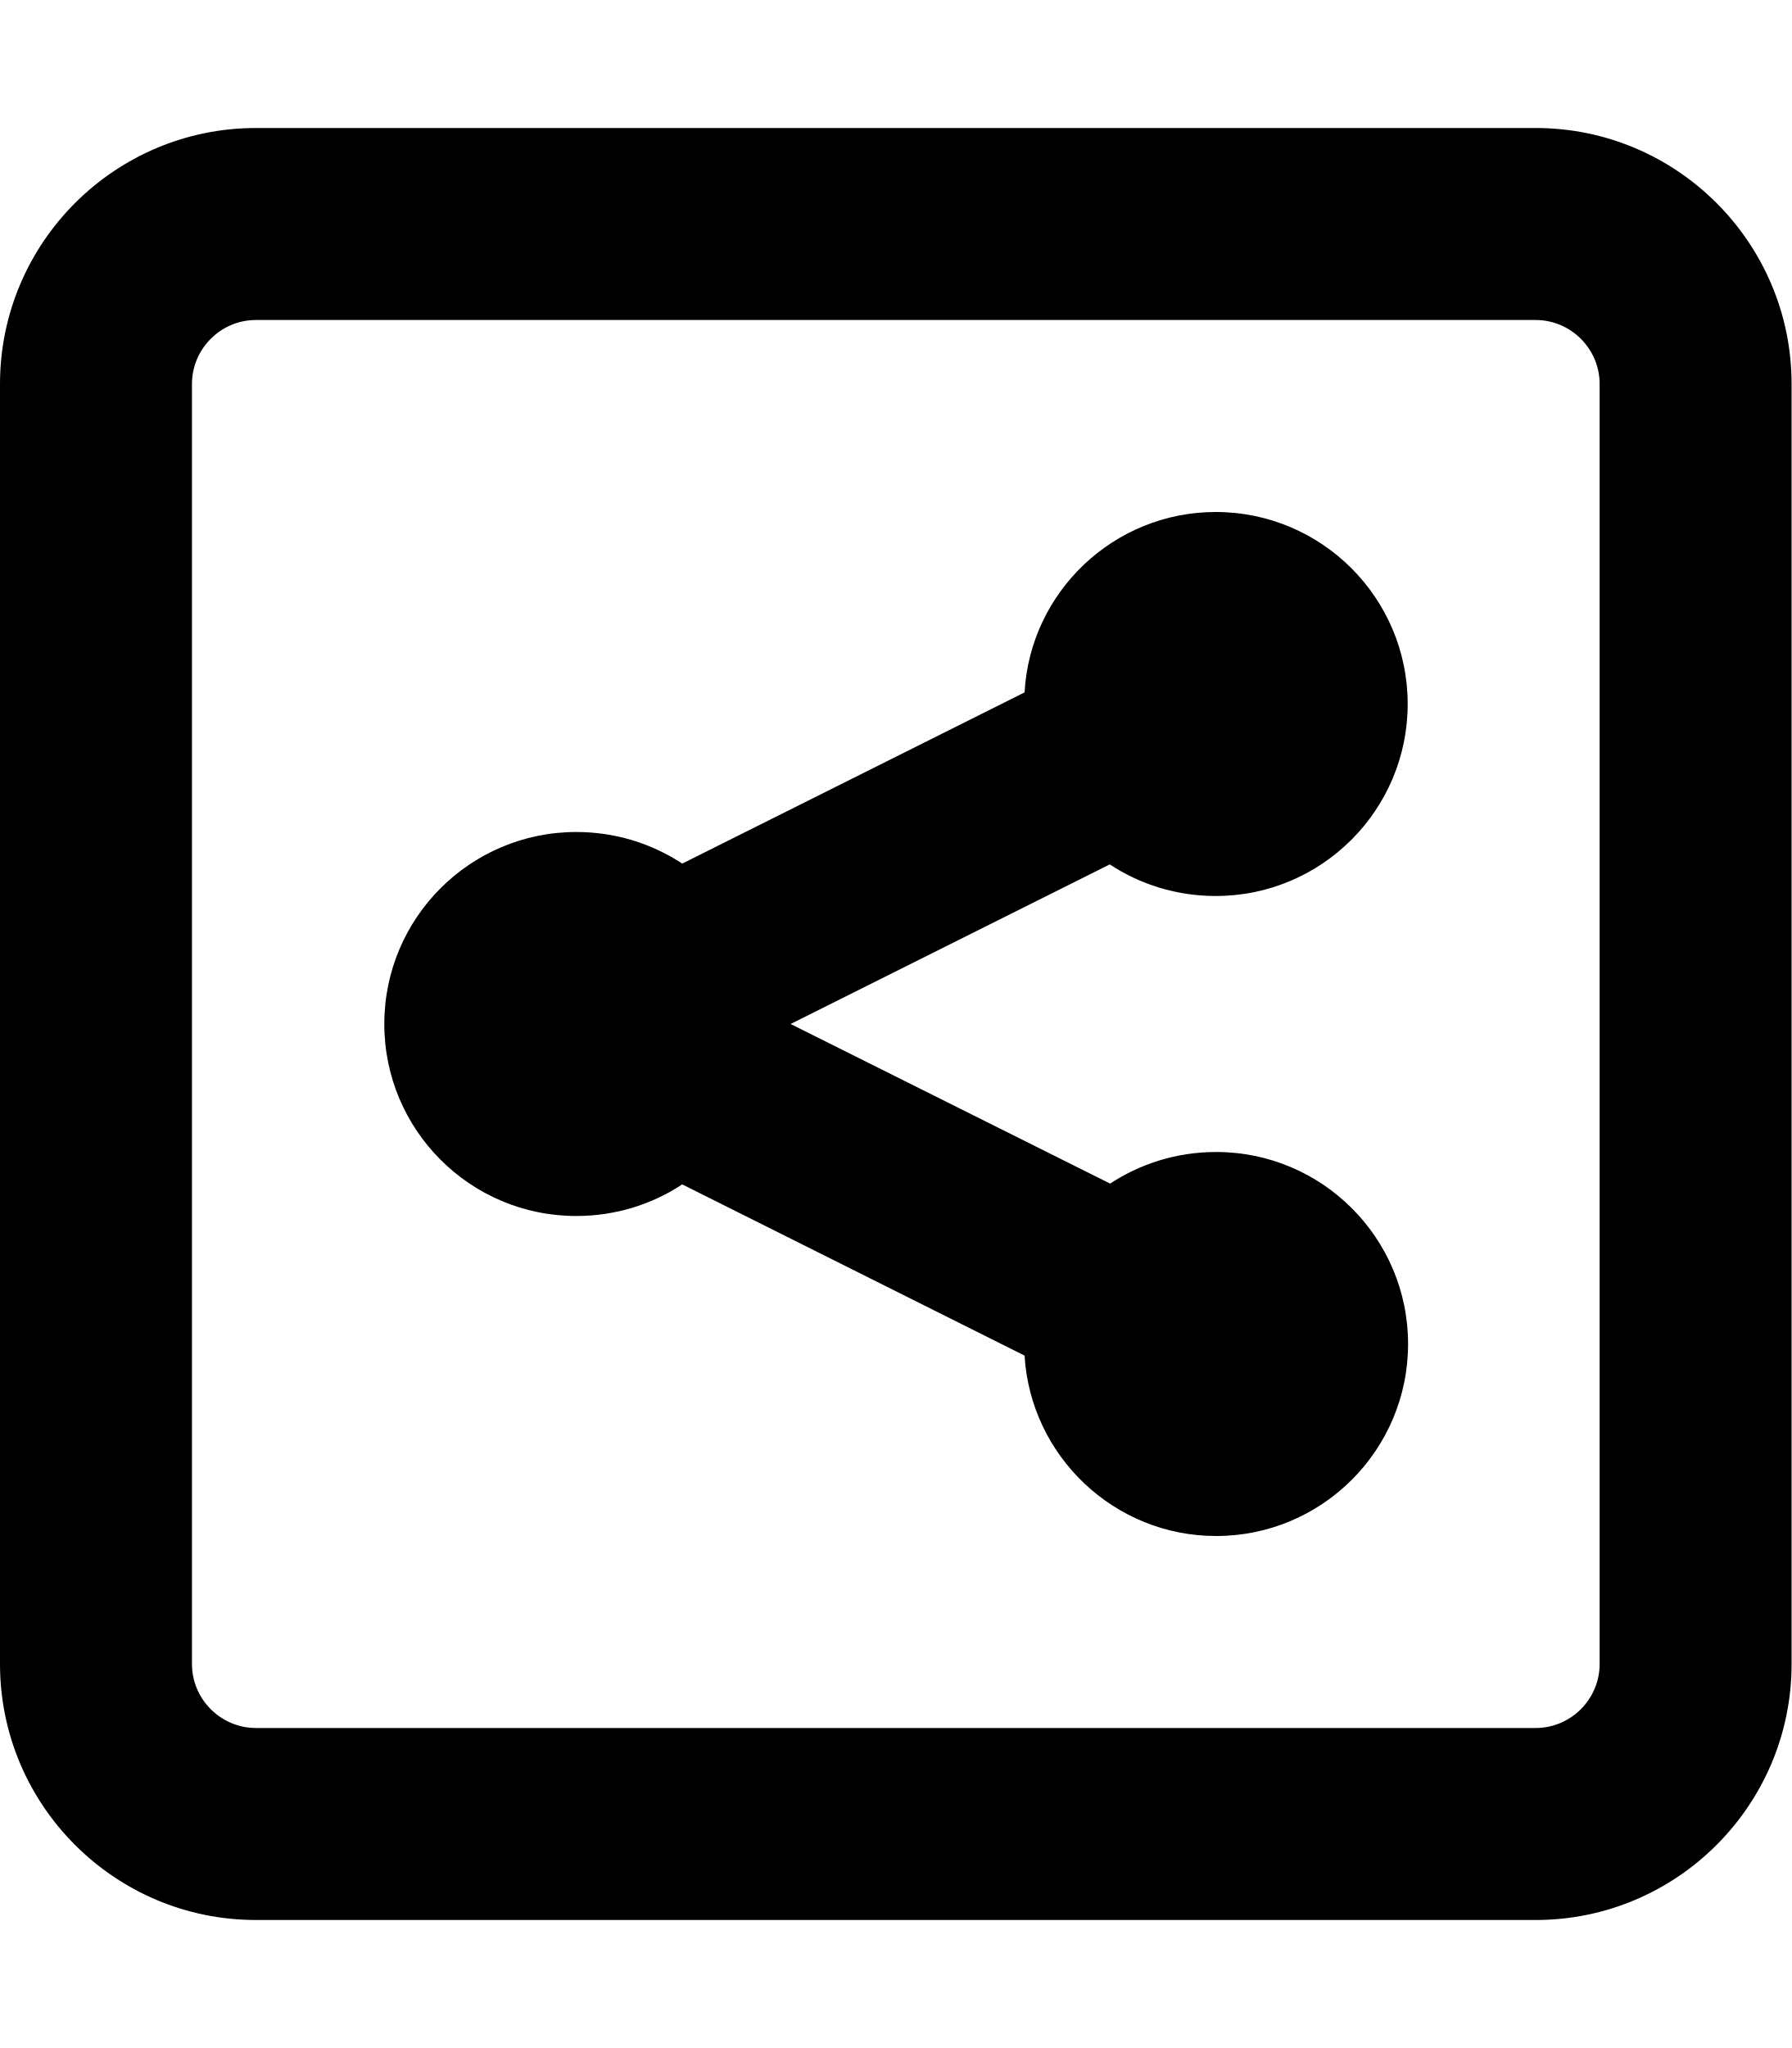
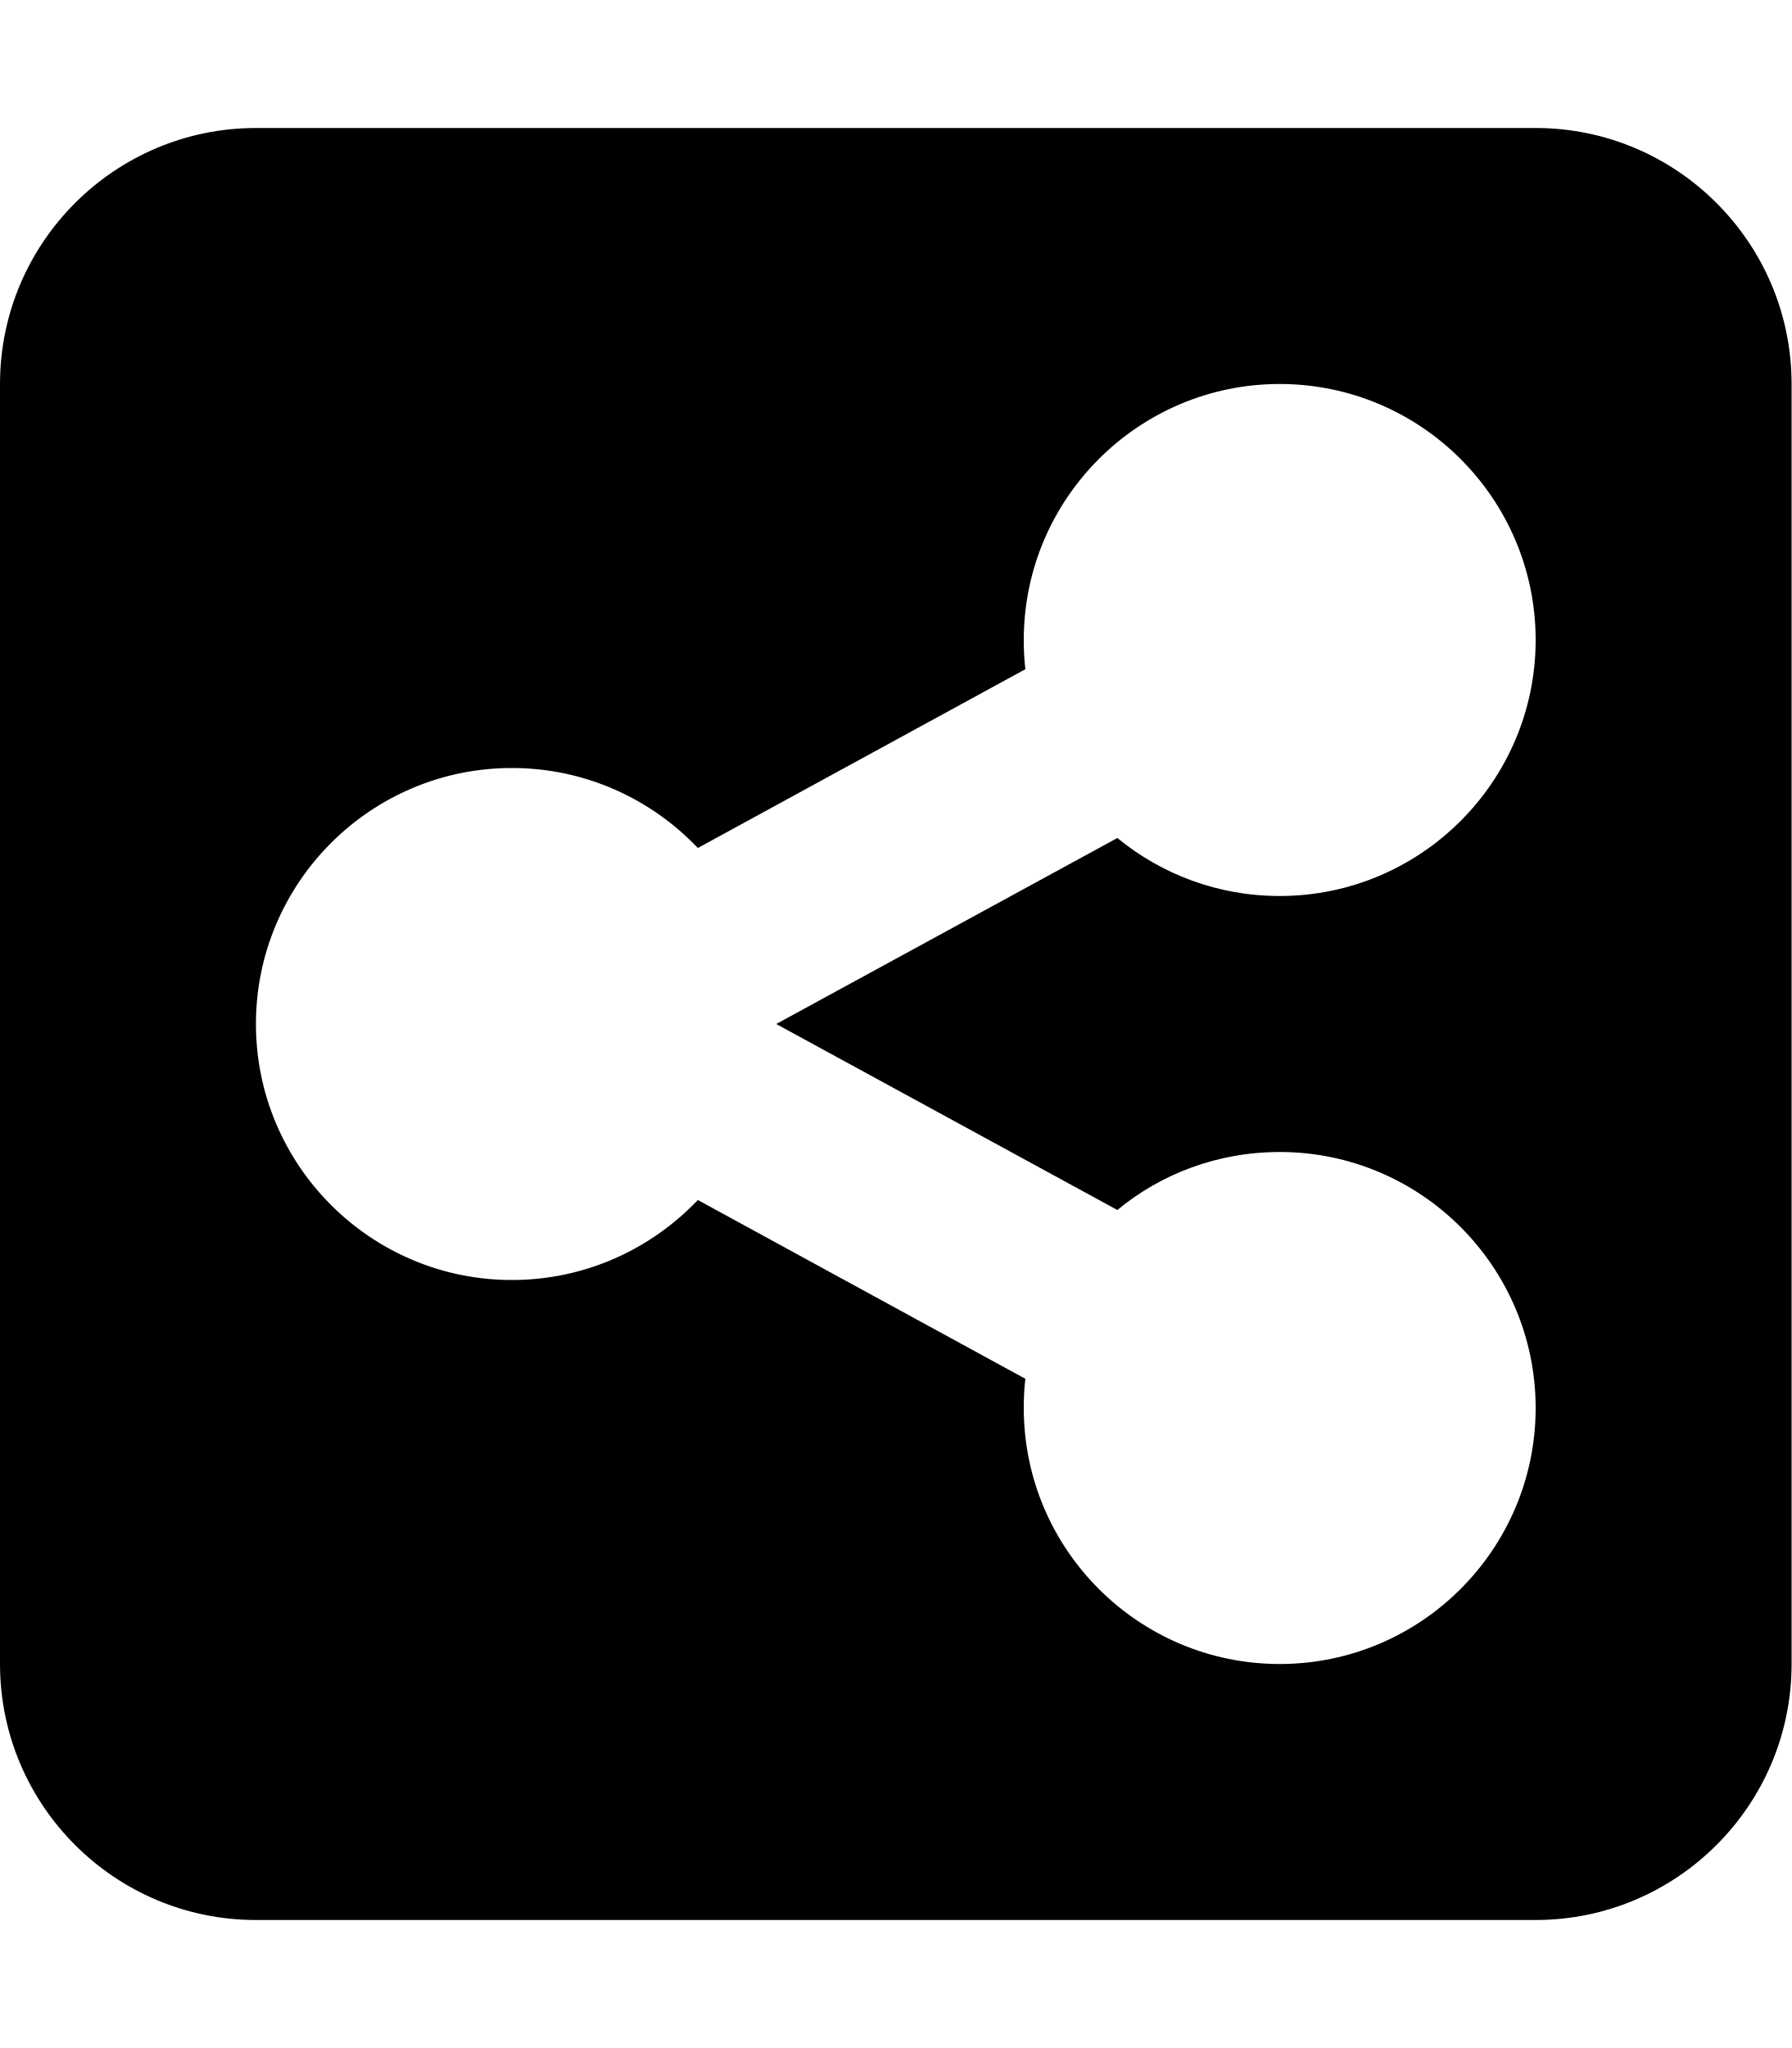
<svg xmlns="http://www.w3.org/2000/svg" viewBox="0 0 448 512">
-   <path d="M64 80c-8.8 0-16 7.2-16 16V416c0 8.8 7.2 16 16 16H384c8.8 0 16-7.2 16-16V96c0-8.8-7.2-16-16-16H64zM0 96C0 60.7 28.7 32 64 32H384c35.3 0 64 28.7 64 64V416c0 35.3-28.7 64-64 64H64c-35.3 0-64-28.7-64-64V96zm352 80c0 26.5-21.5 48-48 48c-9.8 0-18.9-2.9-26.5-7.9L197.7 256l79.9 39.9c7.6-5 16.7-7.9 26.5-7.9c26.5 0 48 21.5 48 48s-21.5 48-48 48c-25.5 0-46.4-20-47.9-45.1l-85.6-42.8c-7.6 5-16.7 7.9-26.5 7.9c-26.5 0-48-21.5-48-48s21.5-48 48-48c9.8 0 18.9 2.9 26.5 7.9l85.6-42.8C257.6 148 278.5 128 304 128c26.5 0 48 21.5 48 48z" />
+   <path d="M64 32C28.7 32 0 60.7 0 96V416c0 35.3 28.7 64 64 64H384c35.3 0 64-28.7 64-64V96c0-35.3-28.7-64-64-64H64zM384 160c0 35.3-28.7 64-64 64c-15.4 0-29.5-5.4-40.6-14.5L194.1 256l85.3 46.5c11-9.1 25.2-14.5 40.6-14.5c35.3 0 64 28.7 64 64s-28.7 64-64 64s-64-28.7-64-64c0-2.5 .1-4.9 .4-7.3L174.5 300c-11.7 12.3-28.2 20-46.5 20c-35.3 0-64-28.7-64-64s28.7-64 64-64c18.3 0 34.8 7.7 46.5 20l81.9-44.7c-.3-2.4-.4-4.9-.4-7.3c0-35.3 28.7-64 64-64s64 28.7 64 64z" />
</svg>
